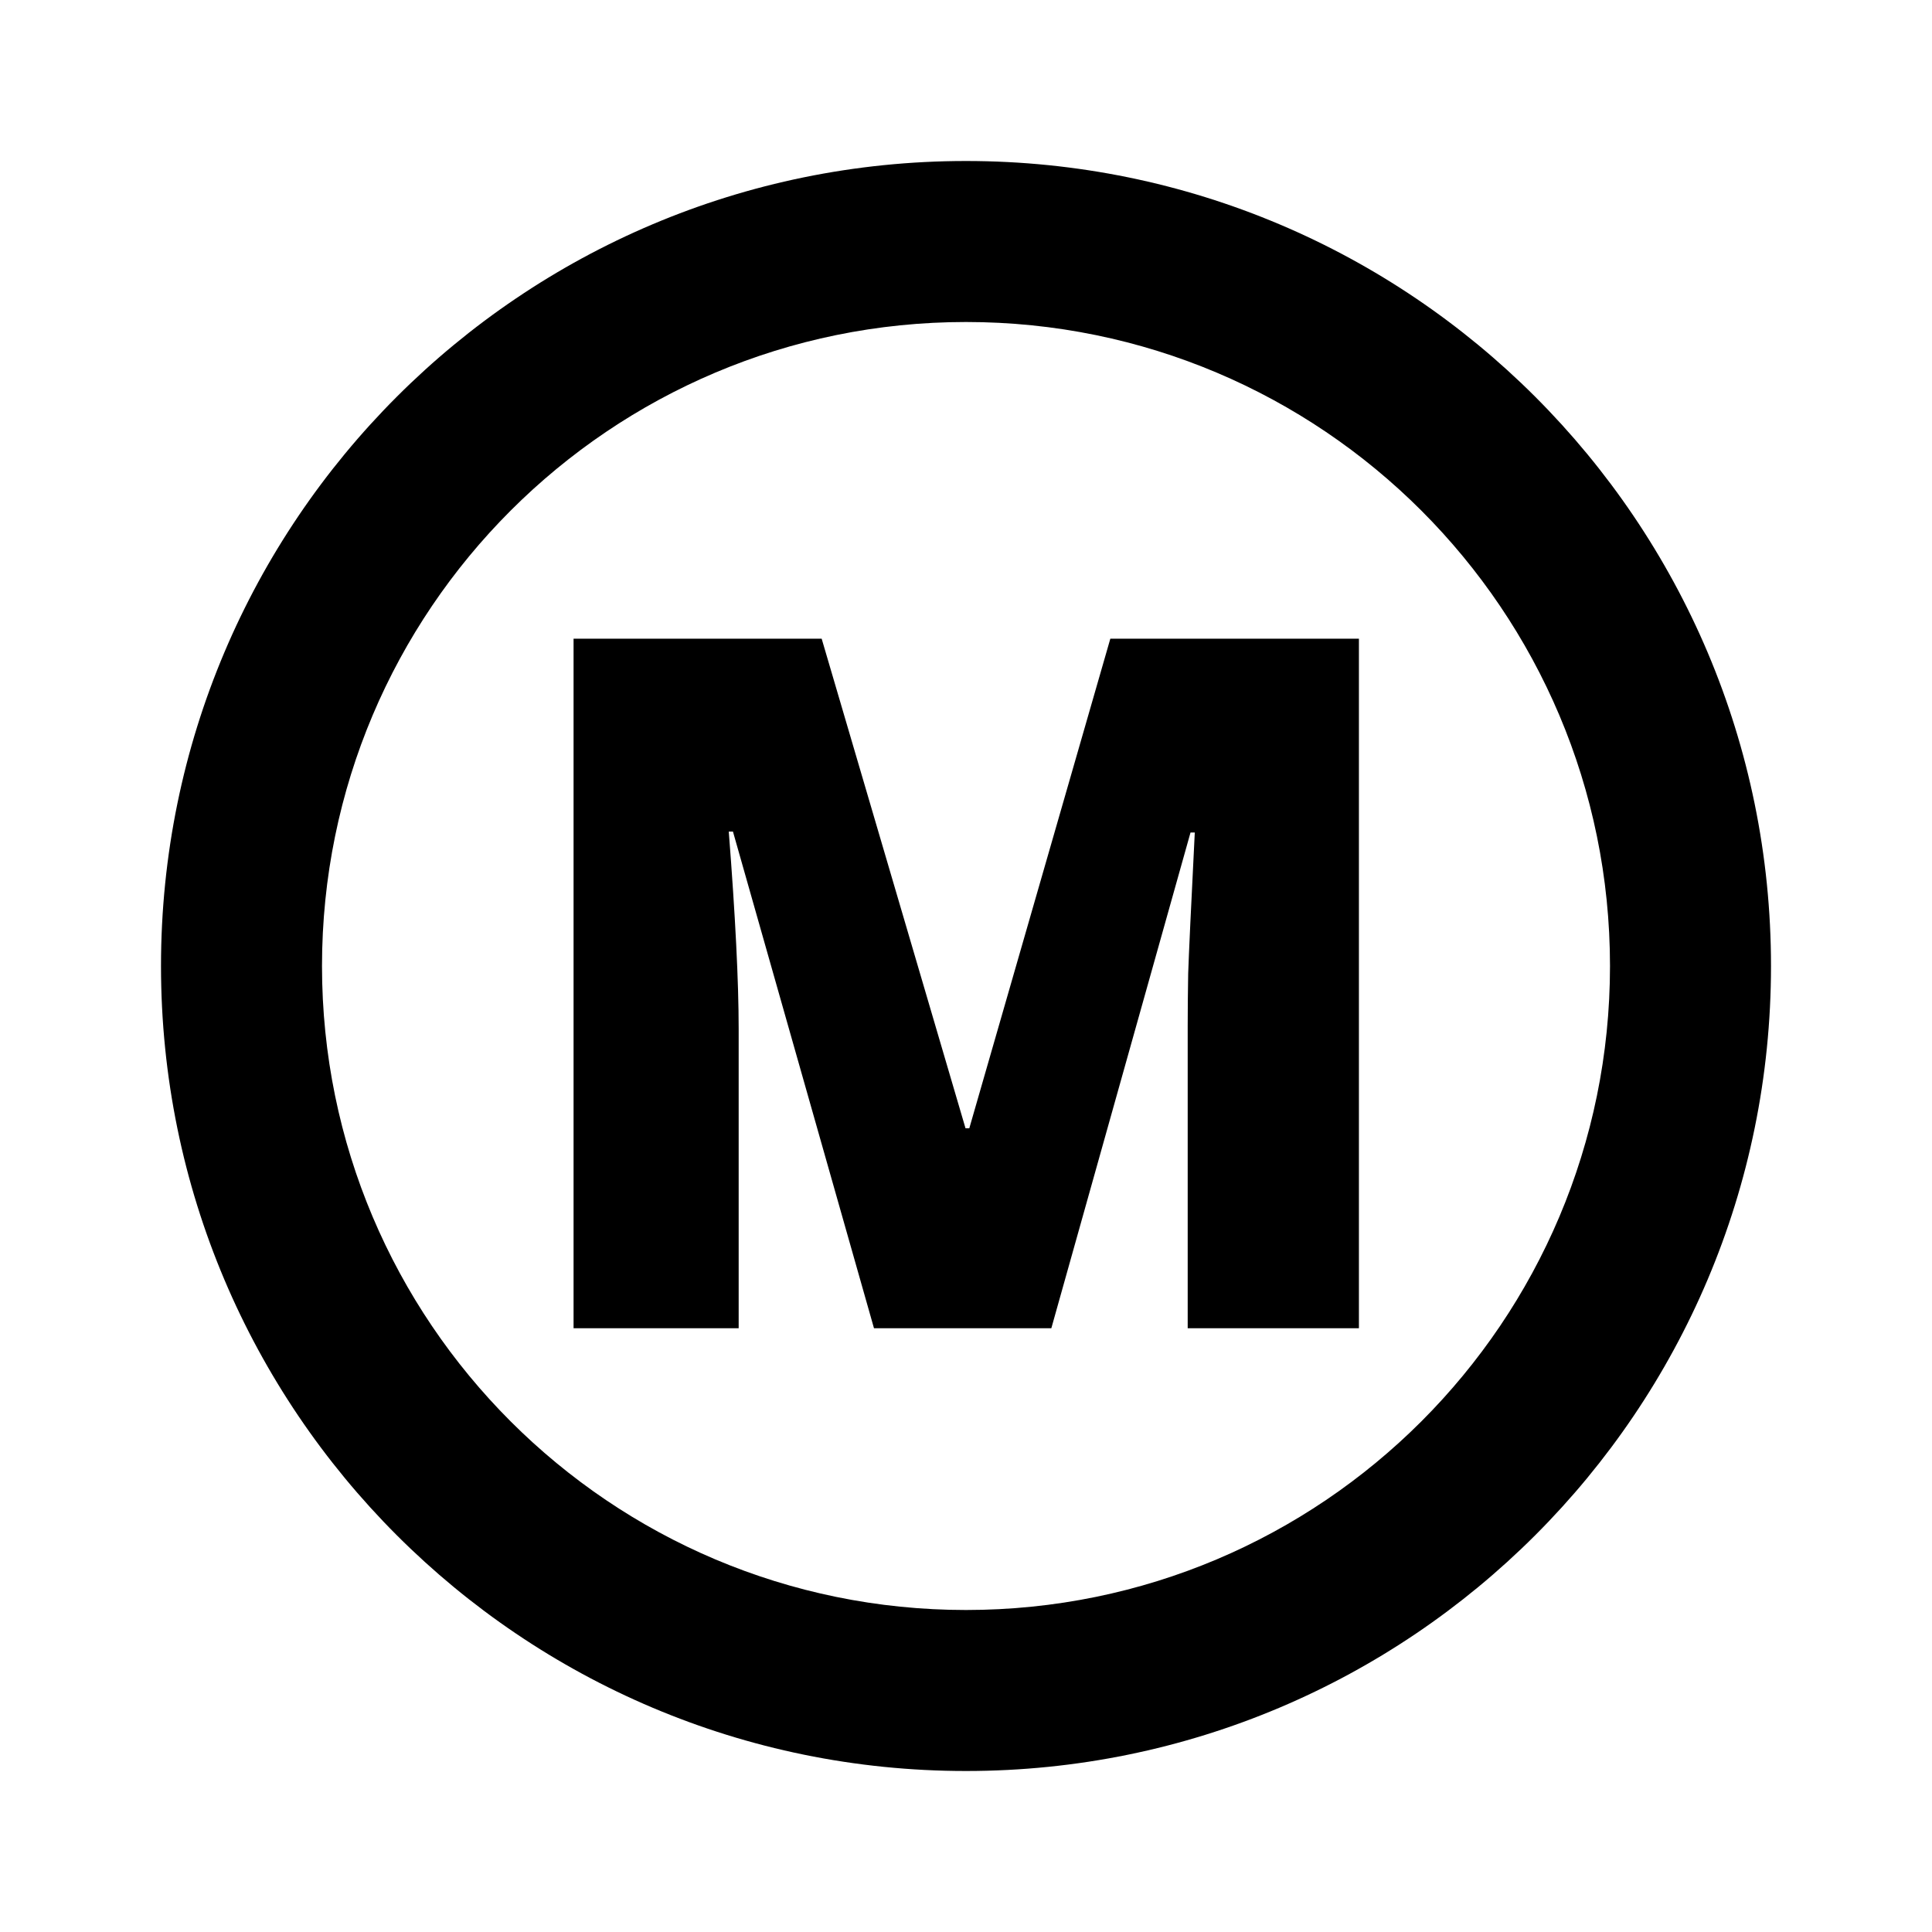
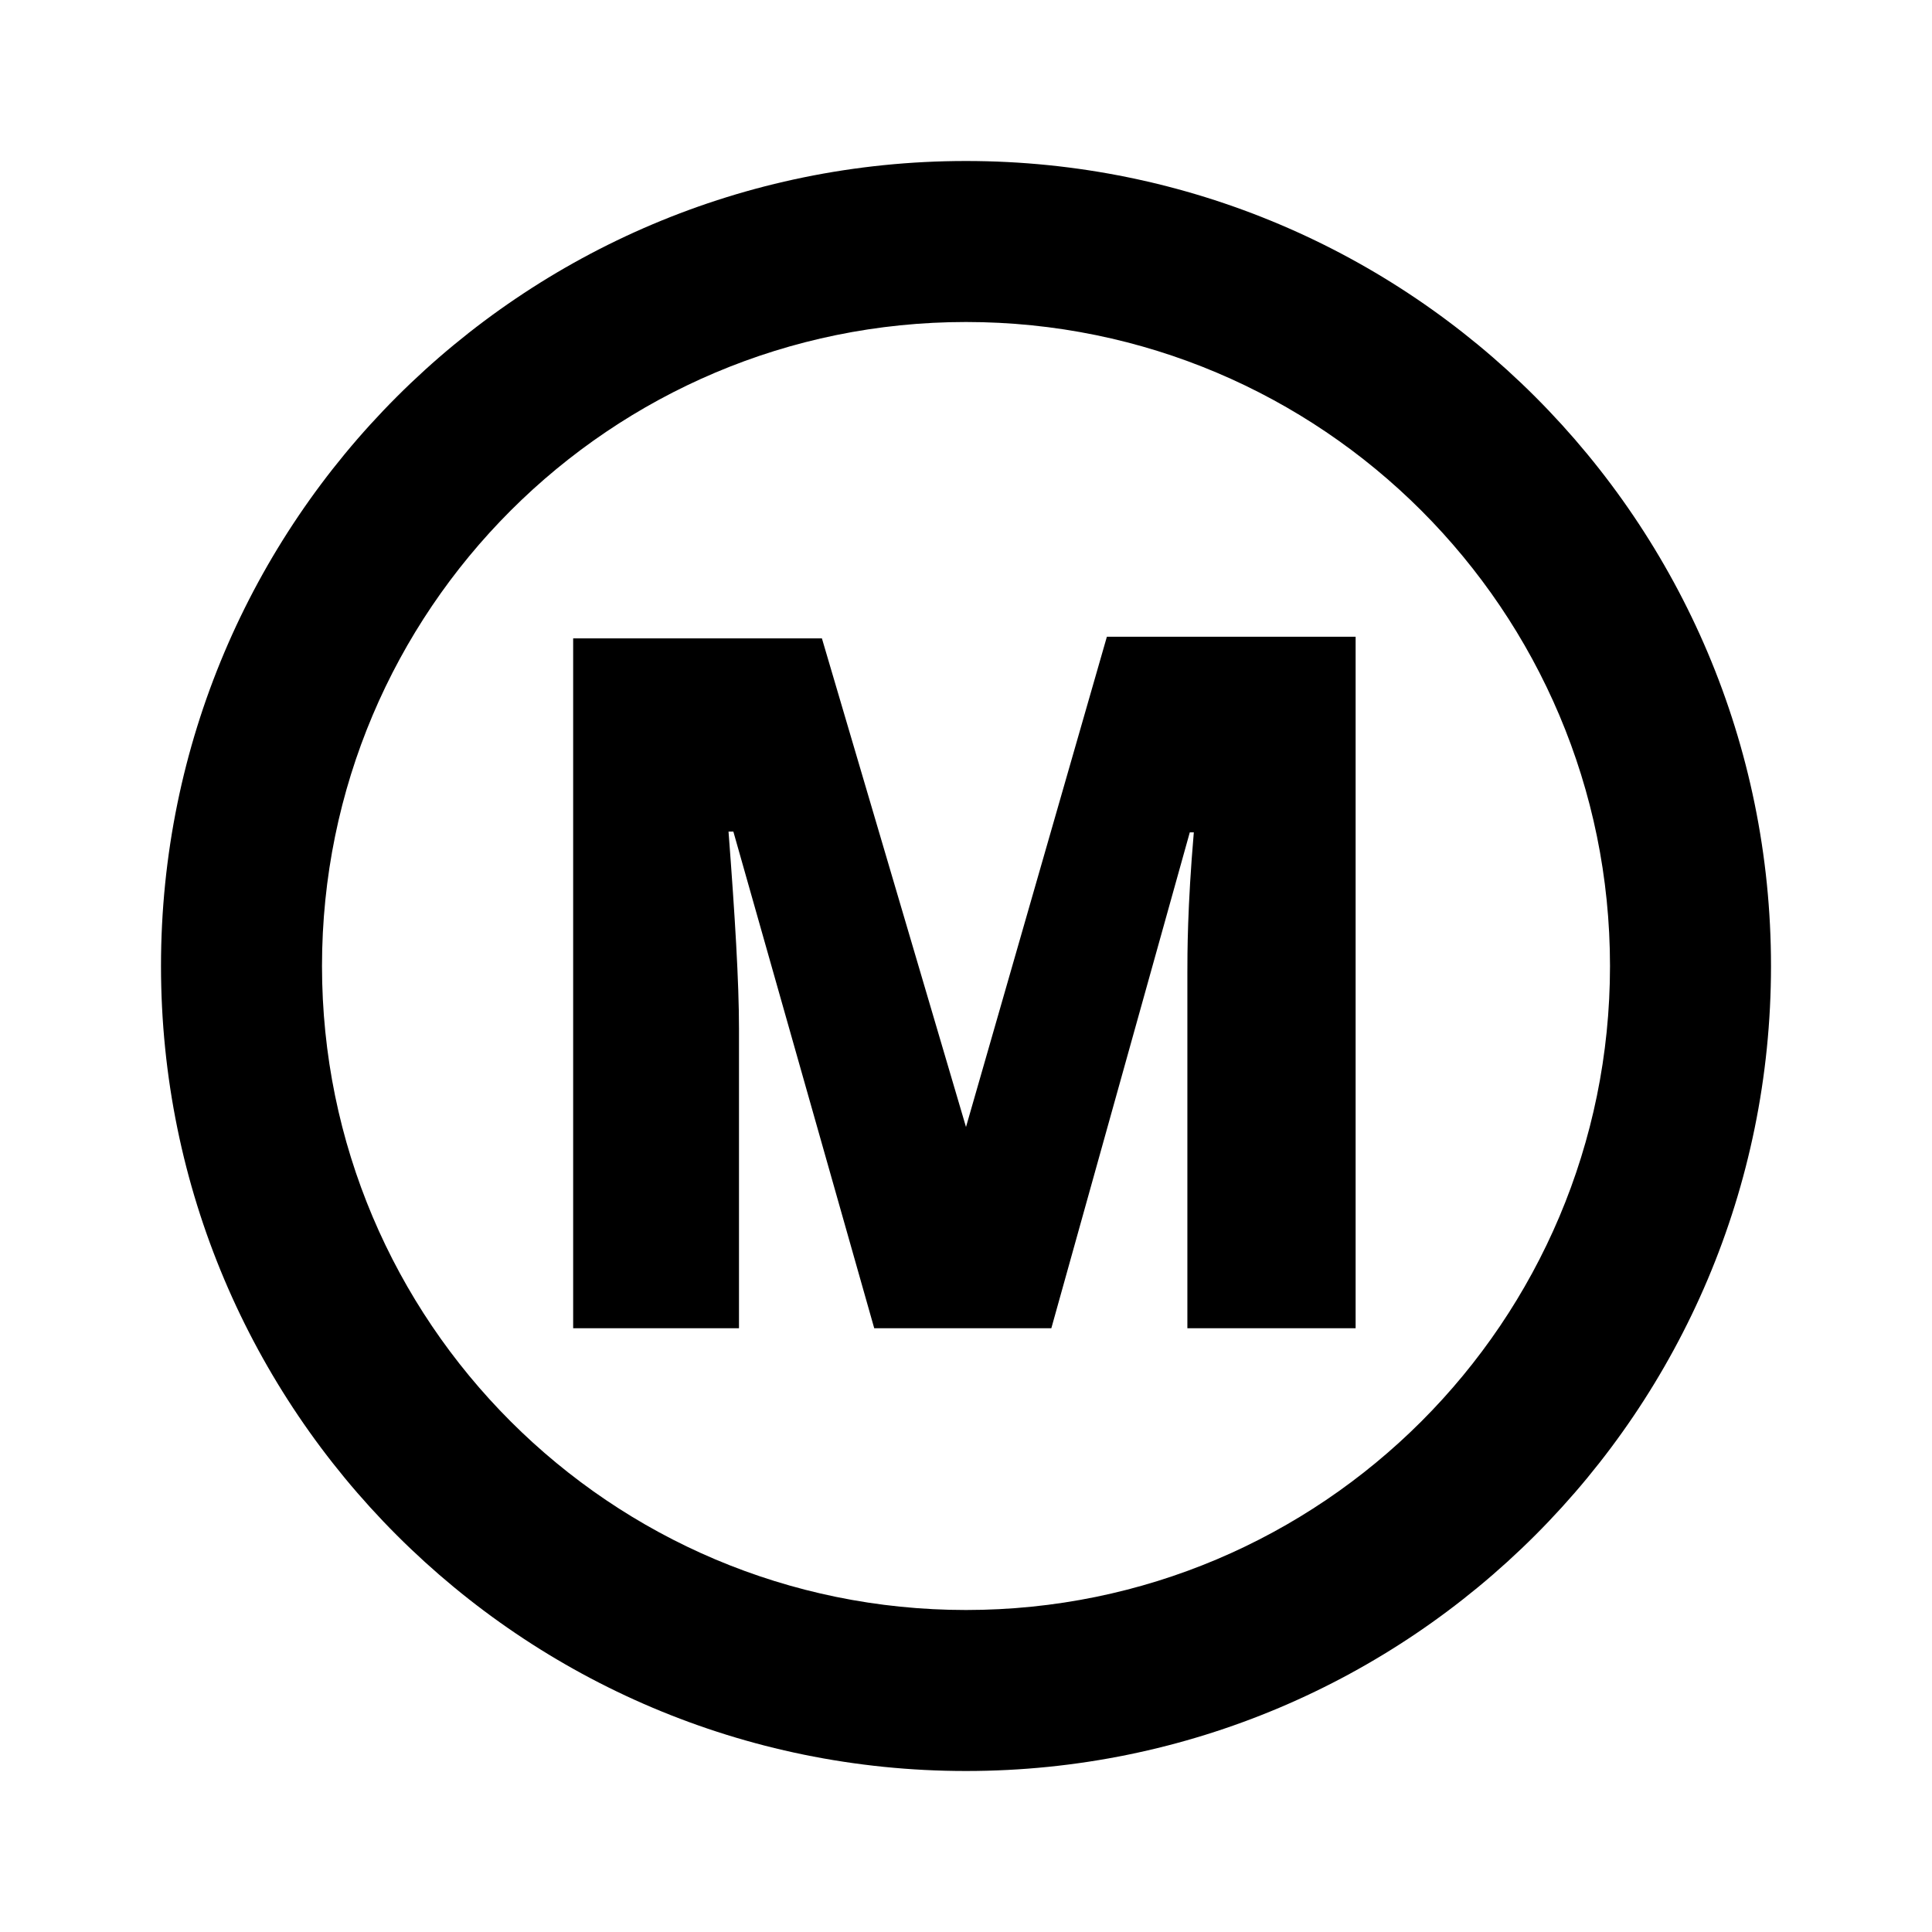
<svg xmlns="http://www.w3.org/2000/svg" width="24" height="24" viewBox="0 0 24 24">
-   <path fill-rule="evenodd" clip-rule="evenodd" d="M12 20a8 8 0 1 0 0-16 8 8 0 0 0 0 16zm0 2c5.523 0 10-4.477 10-10S17.523 2 12 2 2 6.477 2 12s4.477 10 10 10z" />
-   <path d="M10.857 16.5l-1.752-6.17h-.052c.082 1.05.123 1.867.123 2.45v3.72H7.125V7.934h3.082l1.787 6.082h.047l1.752-6.082h3.088V16.5h-2.127v-3.756c0-.195.002-.412.006-.65.008-.239.035-.822.082-1.752h-.053L13.06 16.5h-2.203z" />
+   <path d="M12 20a8 8 0 1 0-8-8 8 8 0 0 0 8 8zm0 2A10 10 0 1 0 2 12a10 10 0 0 0 10 10zm-1.14-5.5l-1.75-6.17h-.06c.08 1.05.13 1.87.13 2.45v3.72H7.12V7.93h3.09L12 14l1.75-6.09h3.09v8.59h-2.09v-3.76-.65c0-.24 0-.82.08-1.75h-.05l-1.72 6.16z" fill-rule="evenodd" />
+   <path fill="none" d="M0 0h24v24H0z" />
</svg>
